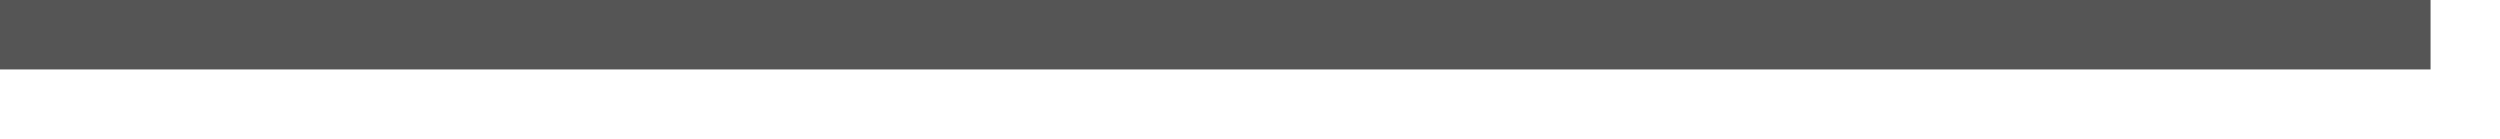
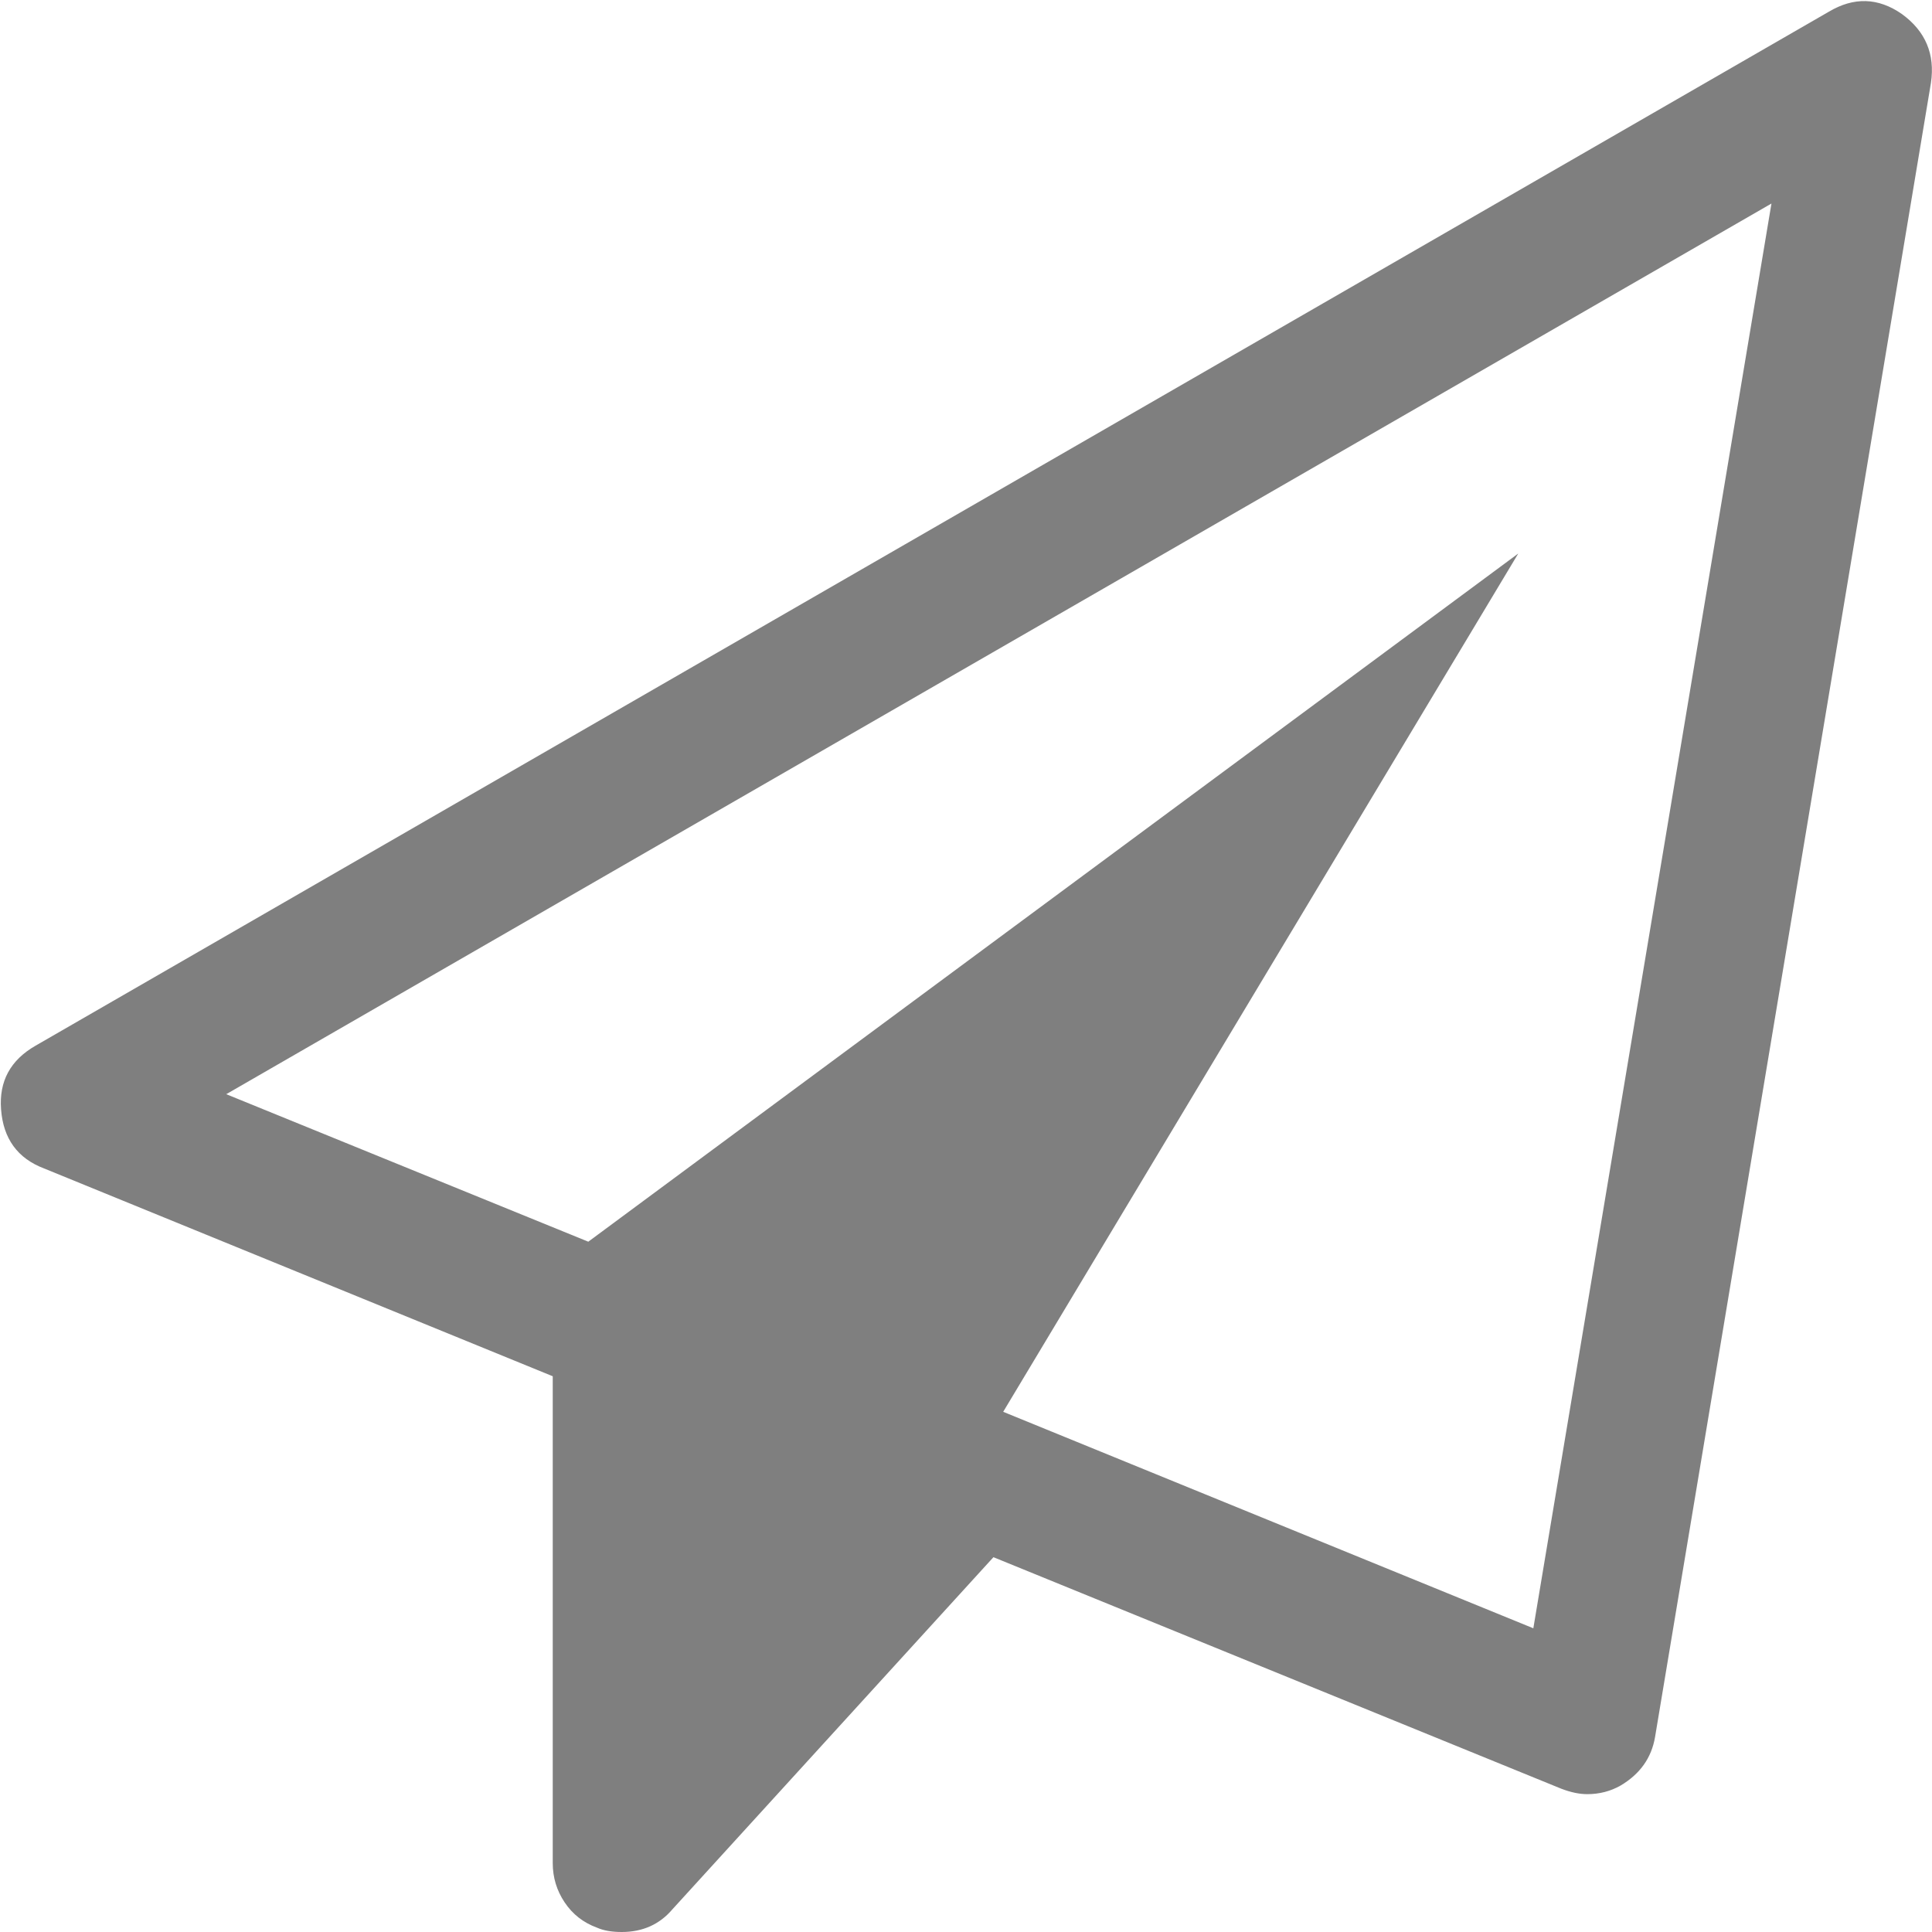
- <svg xmlns="http://www.w3.org/2000/svg" version="1.1" width="36px" height="2px">
-   <g transform="matrix(1 0 0 1 -356 -570 )">
-     <path d="M 356 570.5  L 391 570.5  " stroke-width="1" stroke="#555555" fill="none" />
+ <svg xmlns="http://www.w3.org/2000/svg" version="1.1" width="20px" height="20px">
+   <g transform="matrix(1 0 0 1 -1129 -825 )">
+     <path d="M 18.929 0.123  C 19.189 -0.033  19.442 -0.026  19.688 0.145  C 19.933 0.323  20.033 0.561  19.989 0.858  L 17.133 17.982  C 17.096 18.198  16.977 18.365  16.776 18.484  C 16.672 18.543  16.557 18.573  16.431 18.573  C 16.349 18.573  16.26 18.554  16.163 18.517  L 10.284 16.12  L 6.96 19.766  C 6.827 19.922  6.652 20  6.436 20  C 6.332 20  6.247 19.985  6.18 19.955  C 6.038 19.903  5.927 19.816  5.845 19.693  C 5.763 19.571  5.722 19.435  5.722 19.287  L 5.722 14.247  L 0.457 12.096  C 0.182 11.992  0.033 11.787  0.011 11.483  C -0.011 11.193  0.108 10.974  0.368 10.825  L 18.929 0.123  Z M 10.385 14.615  L 15.873 16.856  L 18.338 2.107  L 2.342 11.327  L 6.09 12.854  L 15.717 5.73  L 10.385 14.615  Z " fill-rule="nonzero" fill="#7f7f7f" stroke="none" transform="matrix(1 0 0 1 1129 825 )" />
  </g>
</svg>
